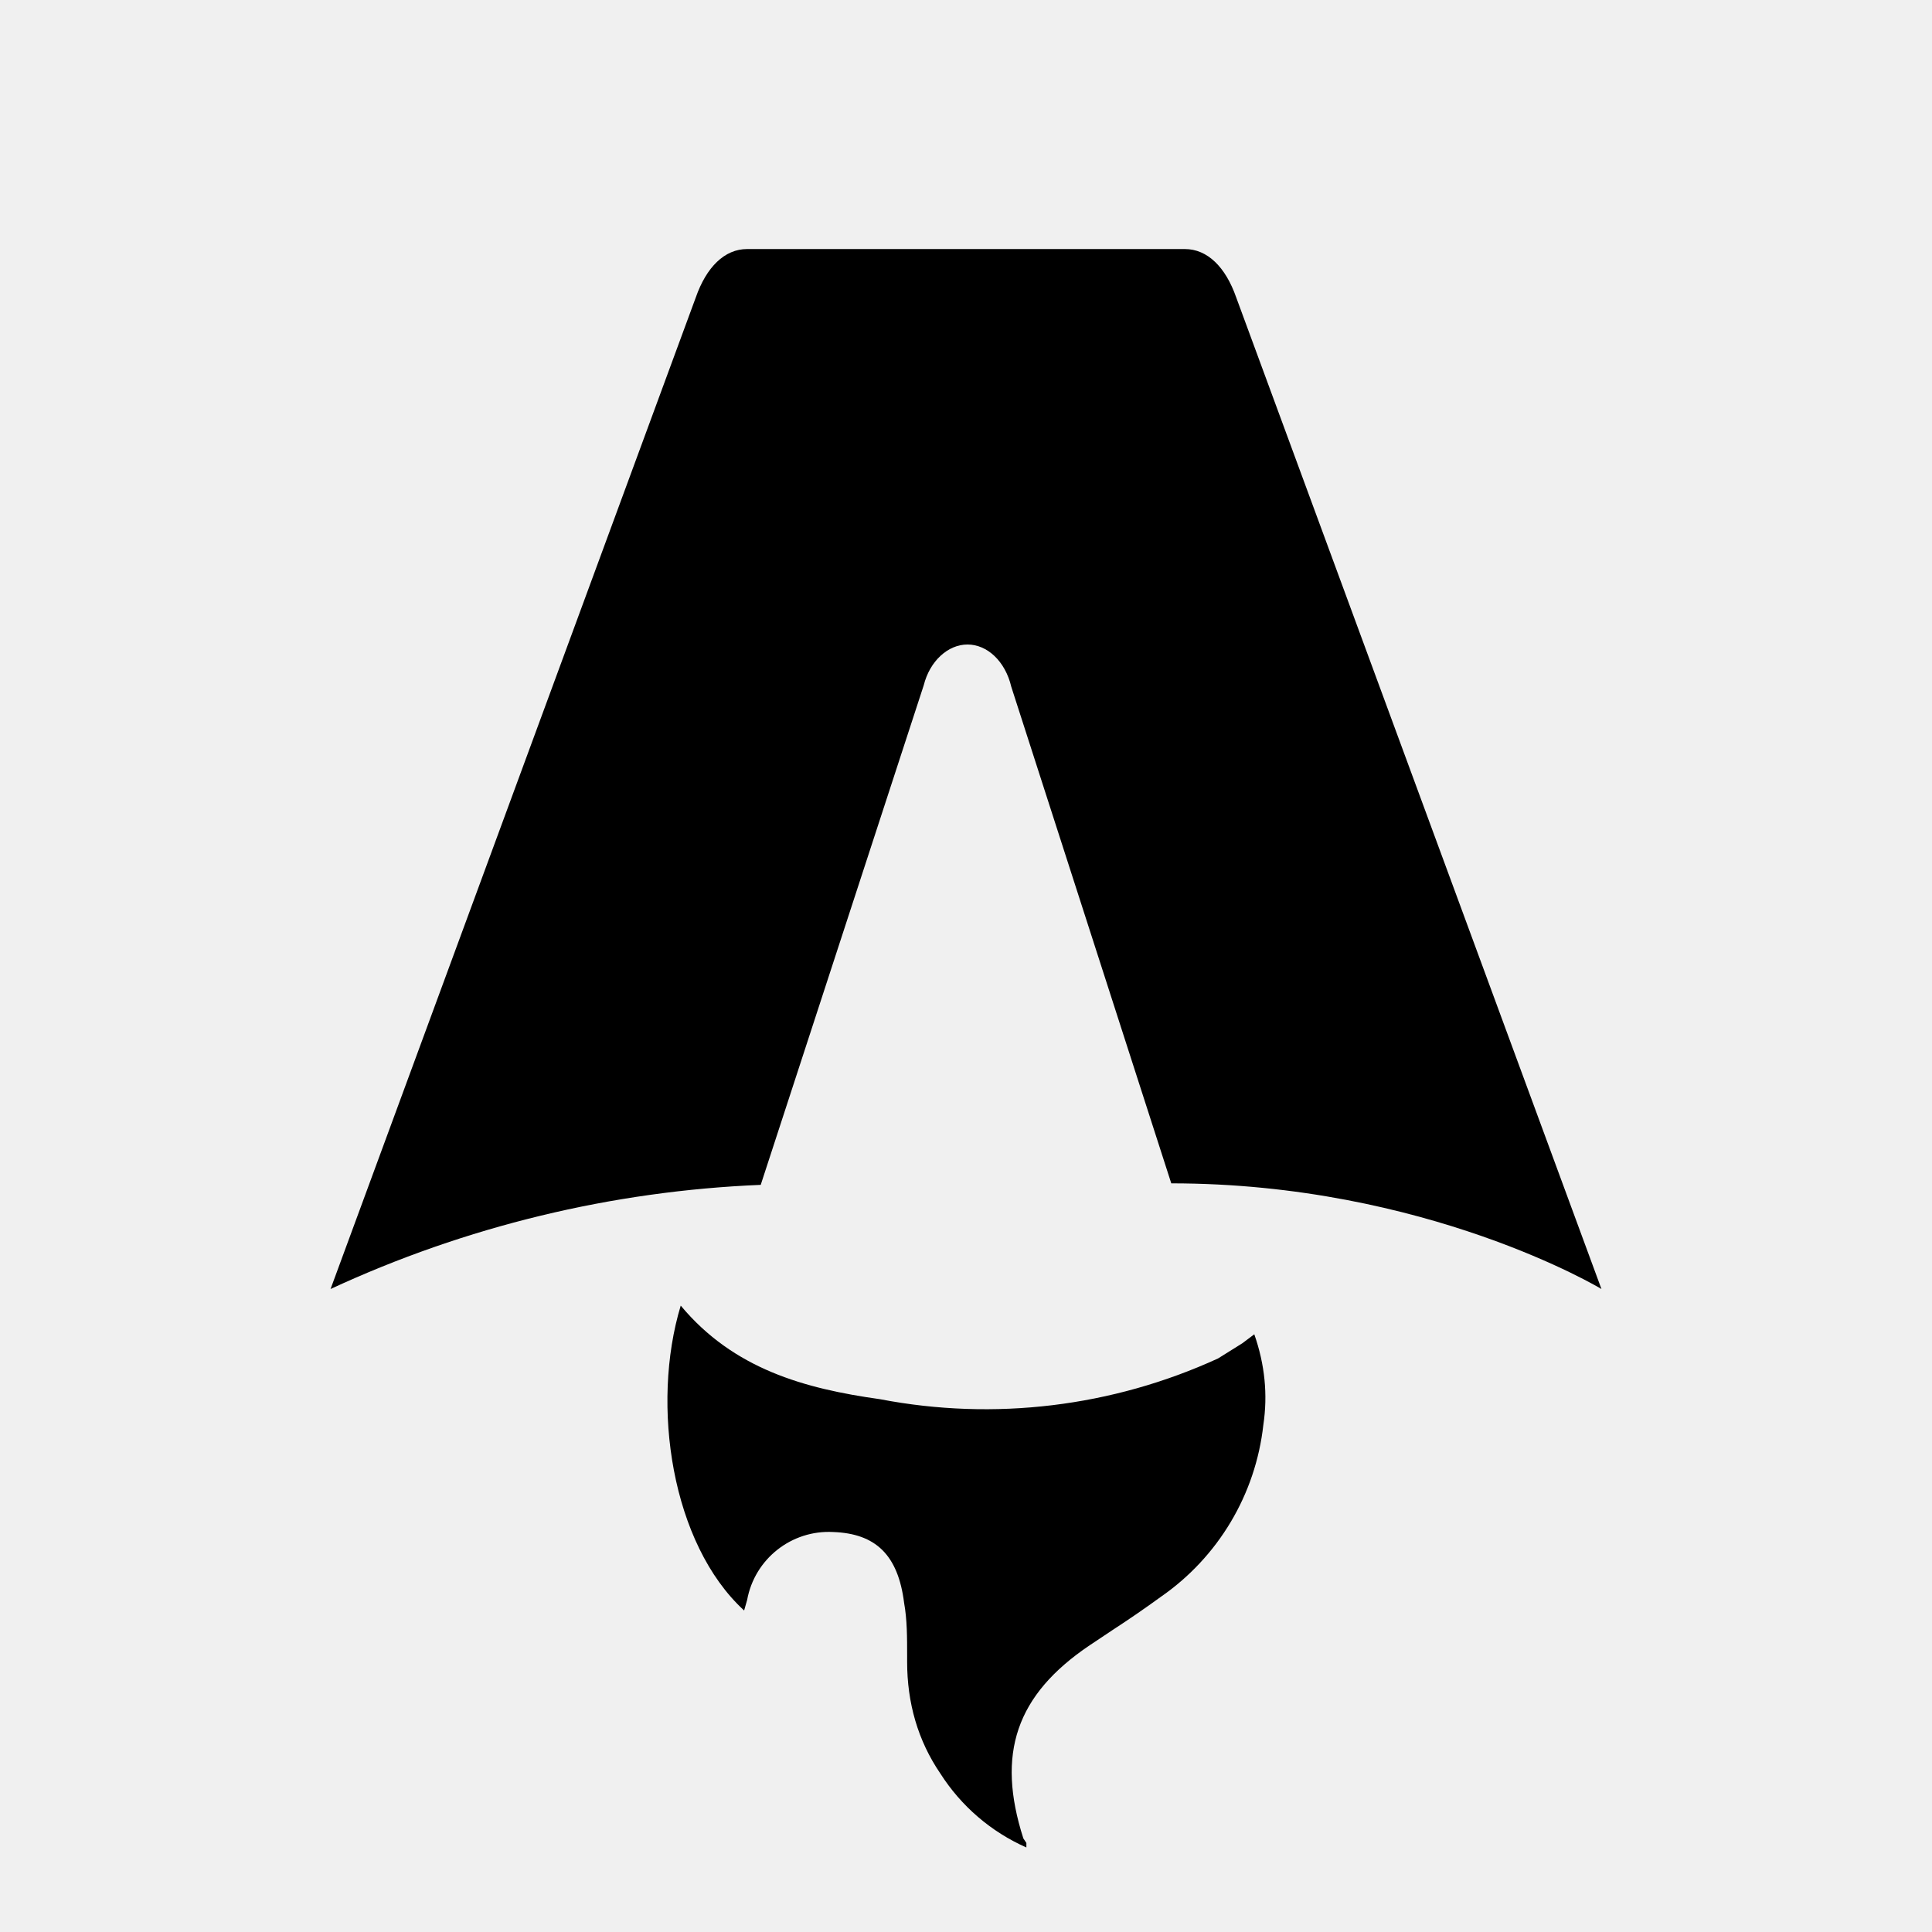
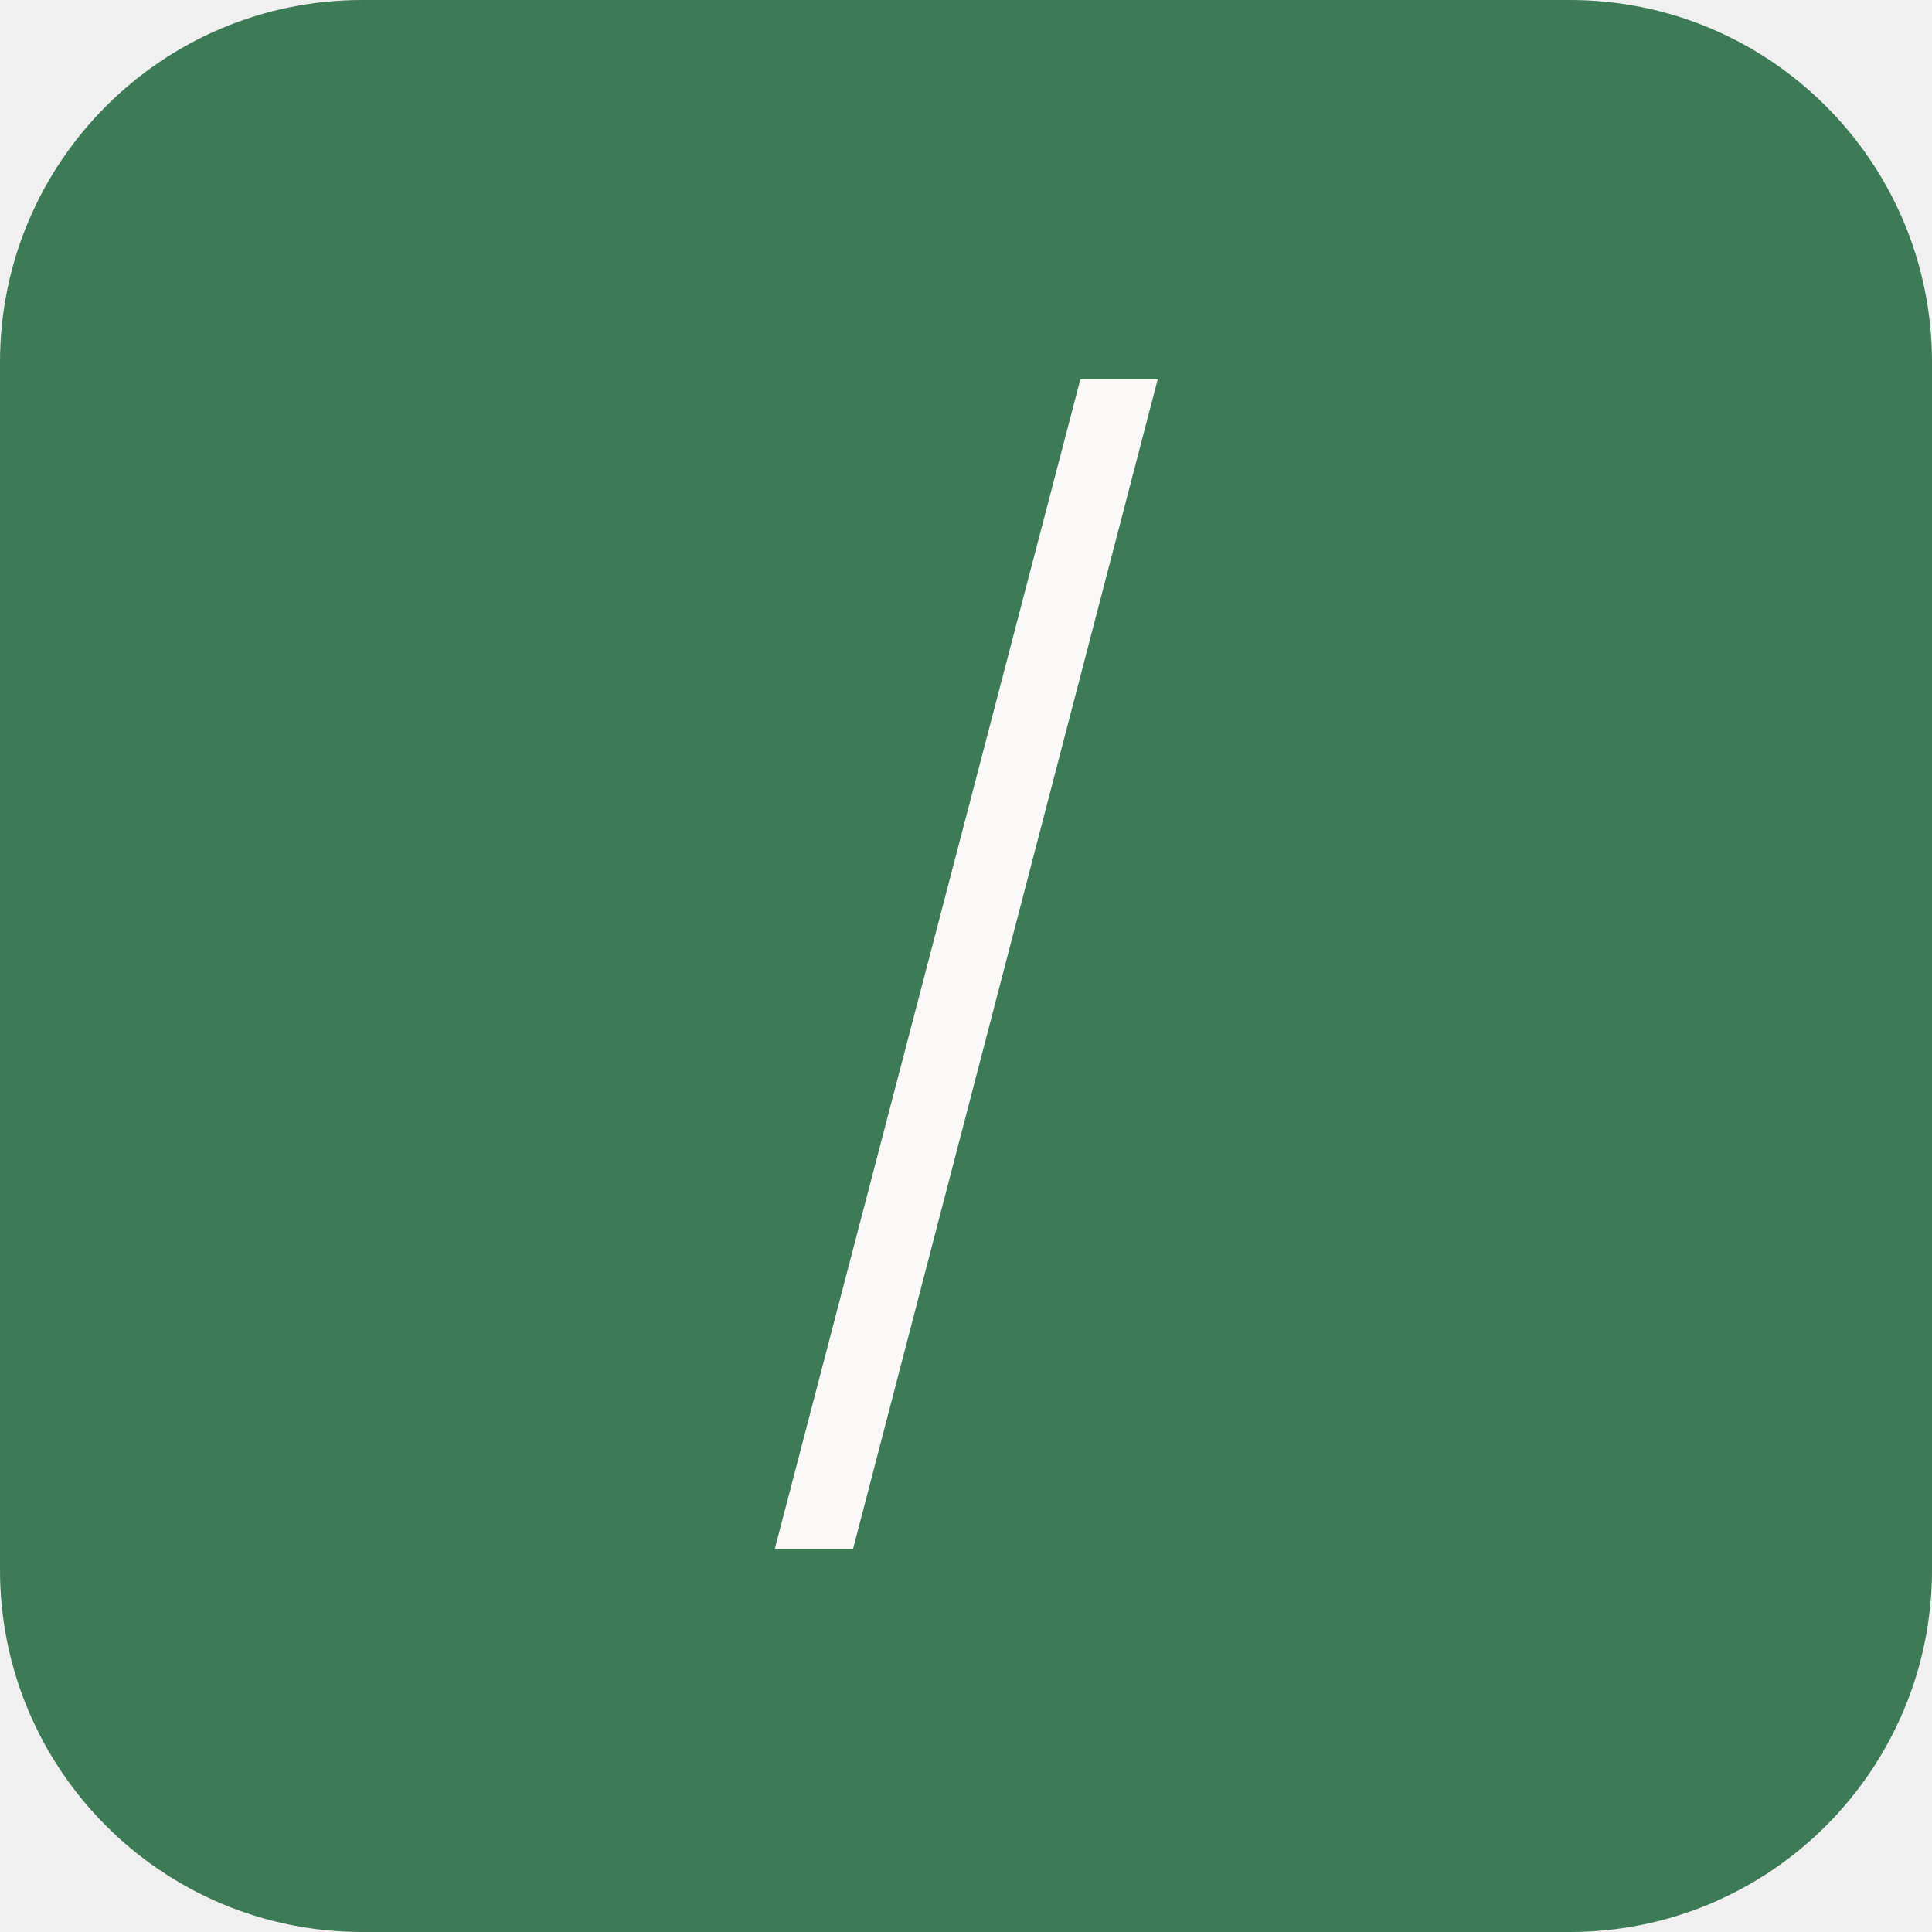
- <svg xmlns="http://www.w3.org/2000/svg" fill="none" viewBox="0 0 128 128">
-   <path d="M50.4 78.5a75.1 75.1 0 0 0-28.5 6.9l24.2-65.7c.7-2 1.9-3.2 3.4-3.2h29c1.5 0 2.7 1.2 3.4 3.2l24.2 65.7s-11.6-7-28.5-7L67 45.5c-.4-1.7-1.6-2.8-2.9-2.8-1.3 0-2.5 1.1-2.9 2.7L50.4 78.5Zm-1.1 28.2Zm-4.2-20.2c-2 6.6-.6 15.8 4.2 20.2a17.5 17.5 0 0 1 .2-.7 5.5 5.5 0 0 1 5.7-4.5c2.8.1 4.3 1.5 4.7 4.7.2 1.1.2 2.3.2 3.5v.4c0 2.7.7 5.2 2.2 7.4a13 13 0 0 0 5.7 4.9v-.3l-.2-.3c-1.8-5.6-.5-9.5 4.4-12.8l1.5-1a73 73 0 0 0 3.2-2.2 16 16 0 0 0 6.8-11.4c.3-2 .1-4-.6-6l-.8.6-1.6 1a37 37 0 0 1-22.4 2.7c-5-.7-9.7-2-13.2-6.2Z" />
-   <style>
-         path { fill: #000; }
-         @media (prefers-color-scheme: dark) {
-             path { fill: #FFF; }
-         }
-     </style>
+ <svg xmlns="http://www.w3.org/2000/svg" viewBox="0 0 32 32">
+   <rect width="32" height="32" rx="6" fill="#3d7a56" />
+   <text x="16" y="23" font-family="Georgia, serif" font-size="22" font-weight="400" text-anchor="middle" fill="#faf9f7">/</text>
</svg>
